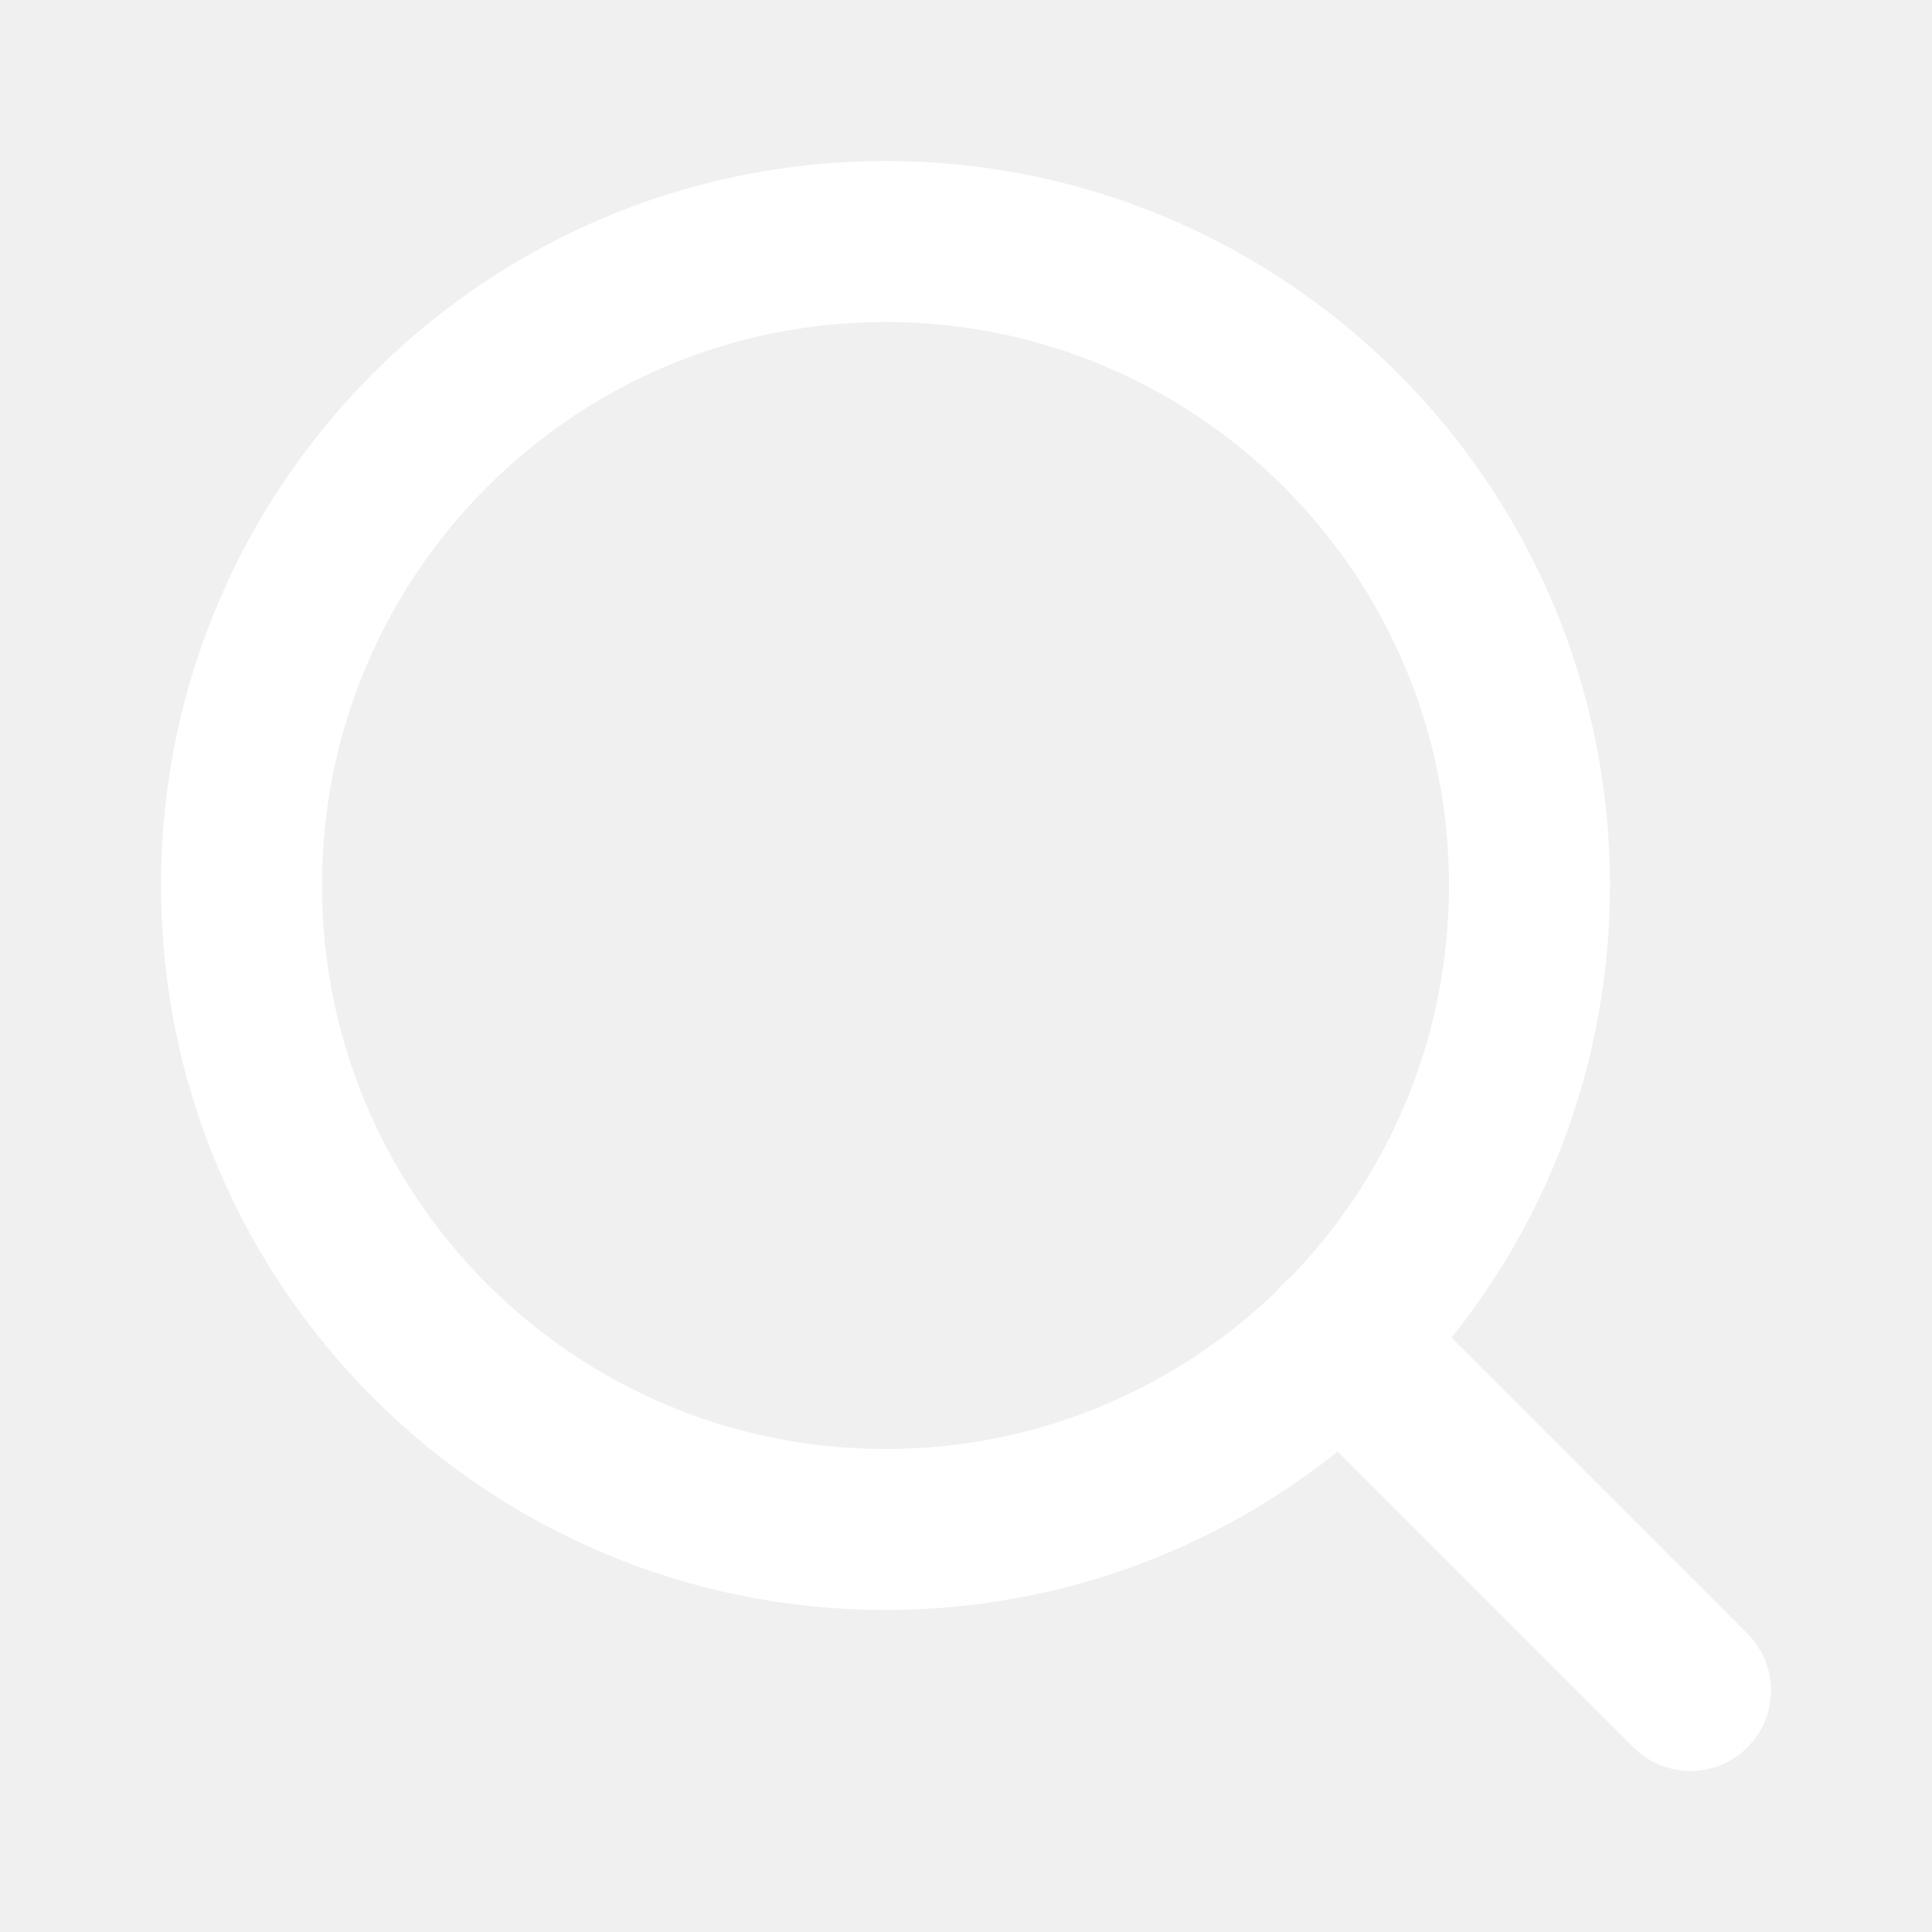
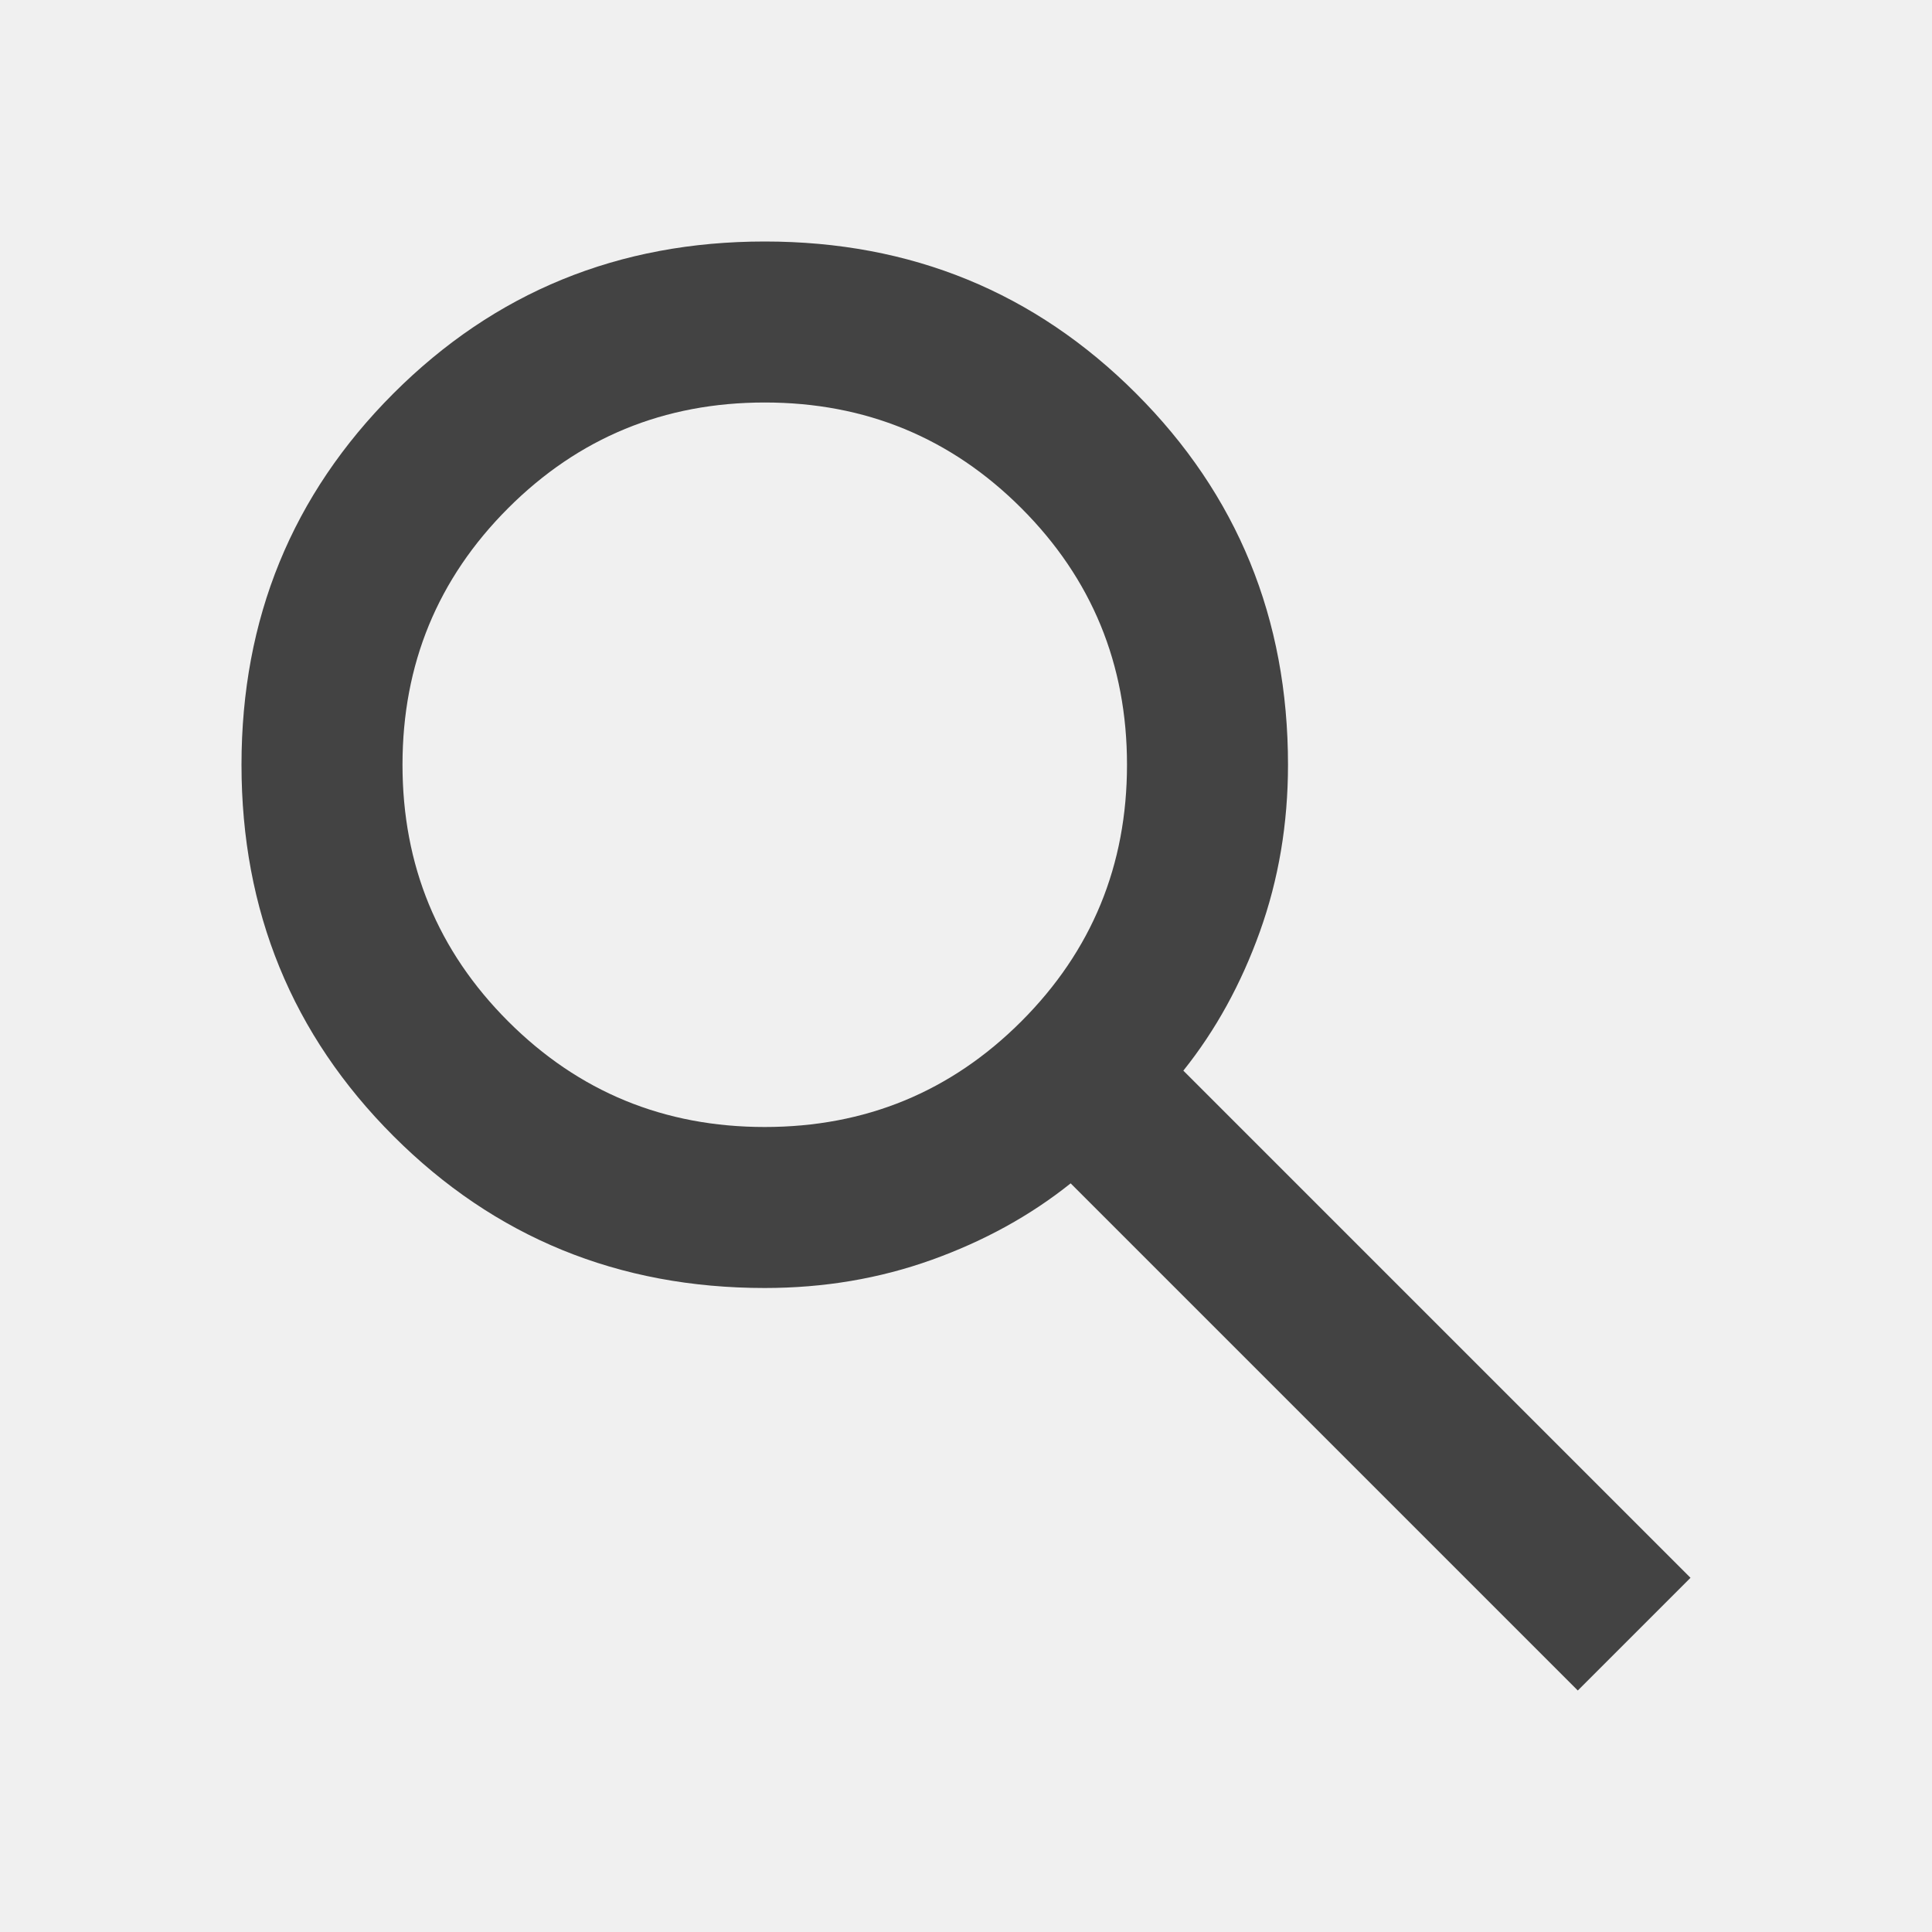
- <svg xmlns="http://www.w3.org/2000/svg" width="24" height="24" viewBox="0 0 24 24" fill="none" stroke="white" stroke-width="2" stroke-linecap="round" stroke-linejoin="round" class="feather feather-search">
-   <circle cx="11" cy="11" r="8" />
-   <line x1="21" y1="21" x2="16.65" y2="16.65" />
+ <svg xmlns="http://www.w3.org/2000/svg" height="24px" viewBox="0 -960 960 960" width="24px" fill="#434343">
+   <path d="M784-120 532-372q-30 24-69 38t-83 14q-109 0-184.5-75.5T120-580q0-109 75.5-184.5T380-840q109 0 184.5 75.5T640-580q0 44-14 83t-38 69l252 252-56 56ZM380-400q75 0 127.5-52.5T560-580q0-75-52.5-127.5T380-760q-75 0-127.5 52.5T200-580q0 75 52.5 127.5T380-400Z" />
</svg>
